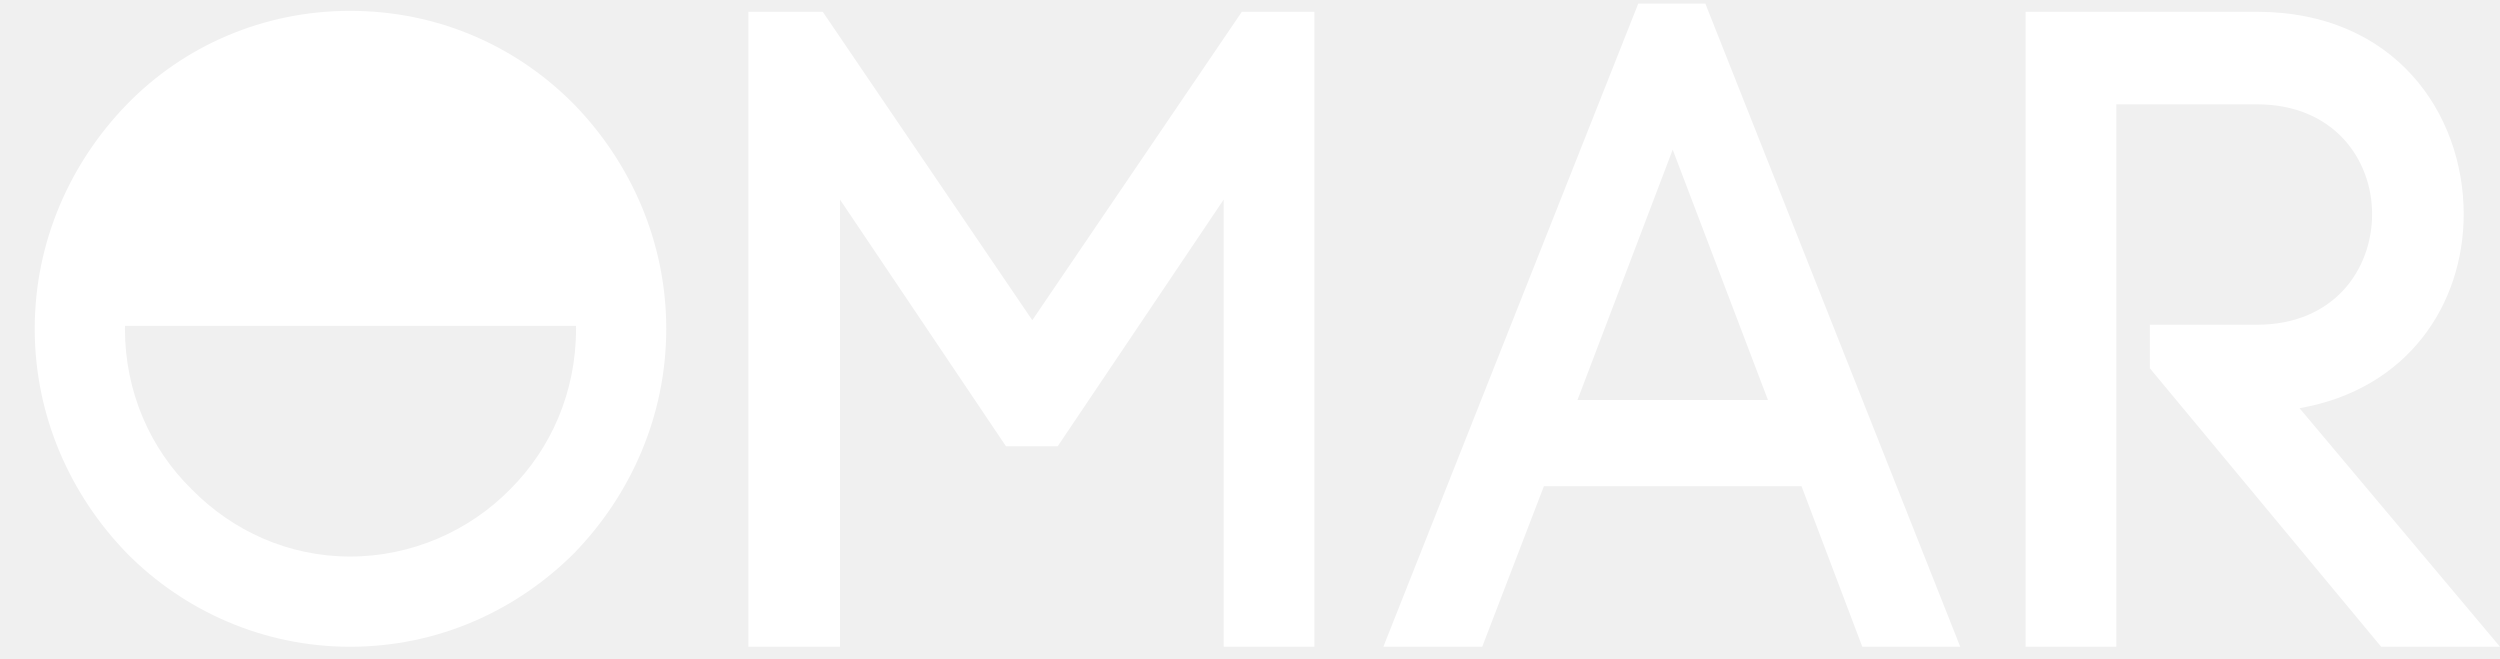
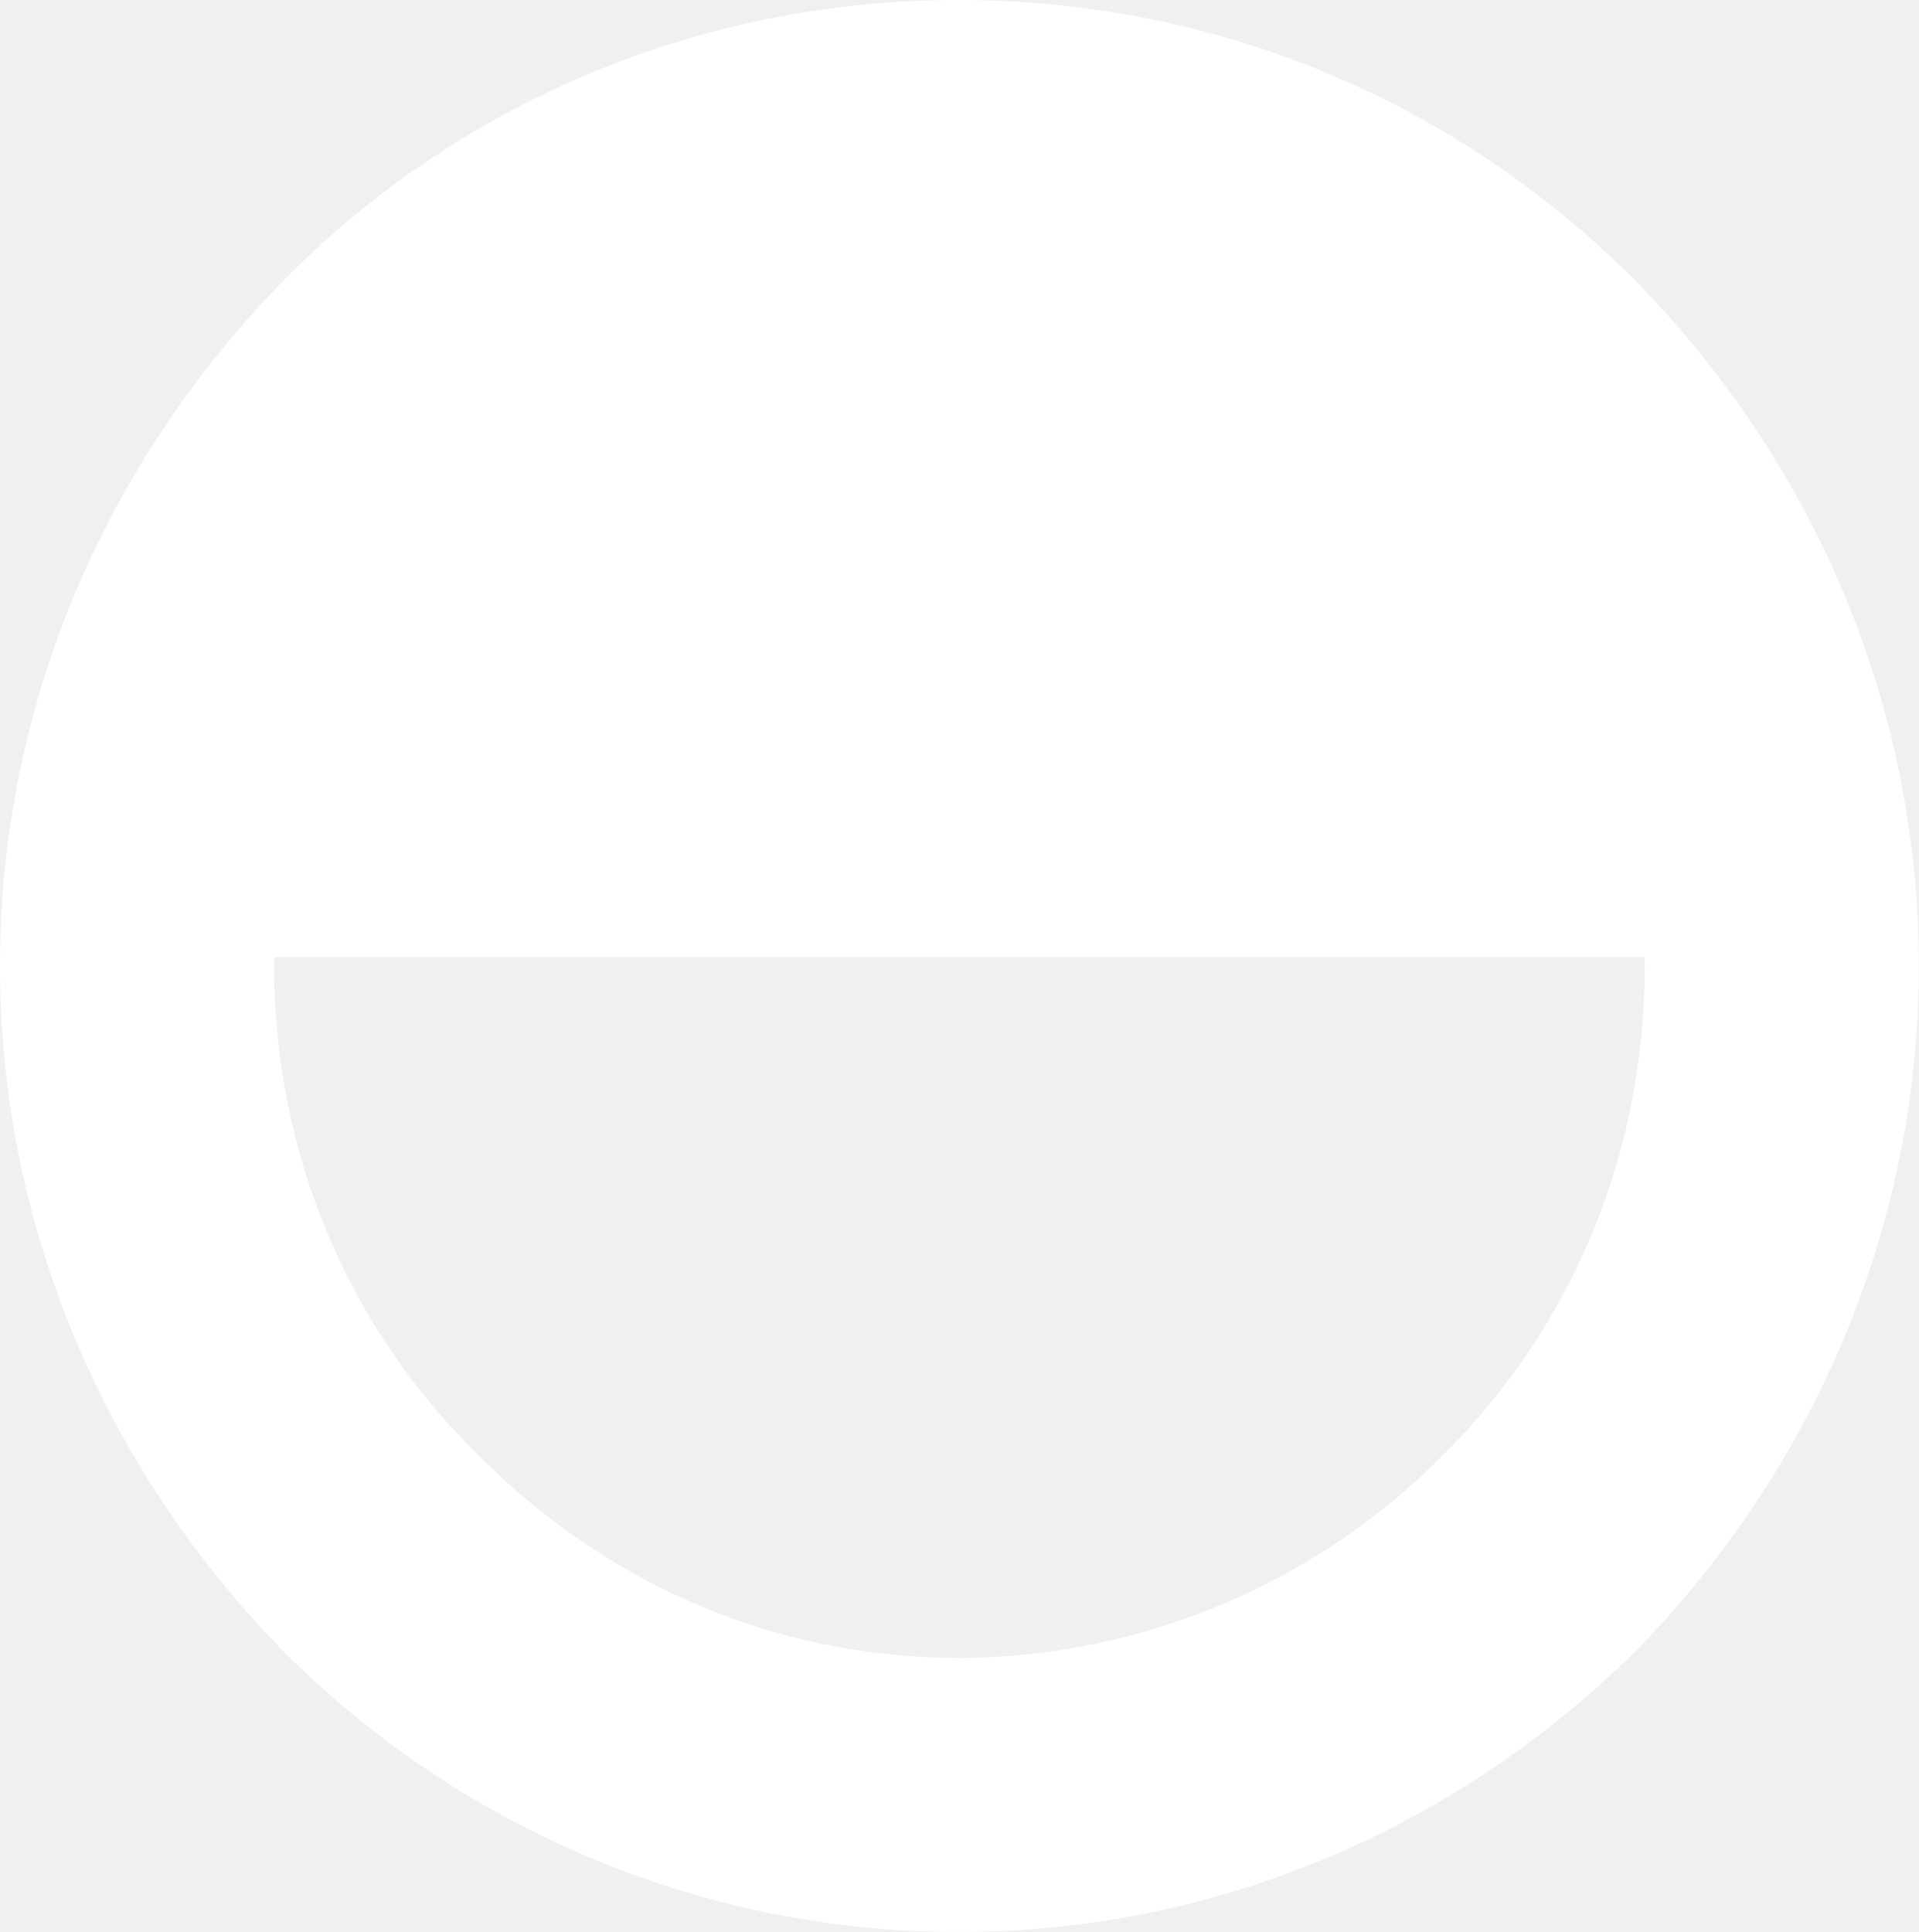
- <svg xmlns="http://www.w3.org/2000/svg" version="1.1" id="Layer_1" x="0px" y="0px" width="413.395px" height="108.896px" viewBox="0 0 413.395 108.896" enable-background="new 0 0 413.395 108.896" xml:space="preserve">
-   <path fill="#FFFFFF" d="M138.899,106.946H123.75V1.95h12.299l34.649,50.998L205.346,1.95h12v104.996h-15V32.999l-27.449,40.798  h-8.55l-27.449-40.798L138.899,106.946L138.899,106.946z" />
-   <path fill="#FFFFFF" d="M297.895,80.397h-42.598l-10.199,26.549h-16.35L270.896,0.6h11.1l42.146,106.346h-16.197L297.895,80.397z   M260.848,66.147h31.498l-15.75-41.398L260.848,66.147z" />
-   <path fill="#FFFFFF" d="M355.496,53.698h17.699c12.75,0,19.051-9.149,19.051-18.299c0-9-6.301-18.149-19.051-18.149h-23.248v89.696  h-15V1.95h38.248c22.799,0,34.197,16.799,34.197,33.449c0,14.849-9.148,28.949-27.146,32.099l33.146,39.448h-19.648l-38.248-46.048  V53.698L355.496,53.698z" />
-   <path fill="#FFFFFF" d="M110.17,54.37c0-14.483-5.937-27.52-15.207-37.078C85.404,7.587,72.367,1.793,57.884,1.793  c-14.34,0-27.519,5.794-36.935,15.499C11.679,26.849,5.741,39.885,5.741,54.37c0,14.482,5.938,27.519,15.208,37.08  c9.414,9.558,22.594,15.497,36.934,15.497c14.484,0,27.519-5.939,37.078-15.496C104.232,81.889,110.17,68.854,110.17,54.37z   M20.659,54.371c0-0.162,0.012-0.319,0.013-0.481h74.57c0.002,0.16,0.011,0.318,0.011,0.481c0,10.571-4.201,19.842-10.863,26.505  c-6.809,6.951-16.366,11.153-26.506,11.153c-10.139,0-19.41-4.2-26.217-11.153C24.86,74.213,20.659,64.798,20.659,54.371z" />
+ <svg xmlns="http://www.w3.org/2000/svg" version="1.1" id="Layer_1" x="0px" y="0px" width="104.429px" height="105.154px" viewBox="5.741 1.793 104.429 105.154" enable-background="new 5.741 1.793 104.429 105.154" xml:space="preserve">
+   <path fill="#FFFFFF" d="M110.17,54.37c0-14.482-5.937-27.52-15.207-37.078C85.404,7.587,72.367,1.793,57.884,1.793  c-14.34,0-27.519,5.794-36.935,15.499C11.679,26.849,5.741,39.885,5.741,54.37c0,14.482,5.938,27.52,15.208,37.08  c9.414,9.558,22.594,15.497,36.934,15.497c14.484,0,27.519-5.939,37.078-15.496C104.232,81.889,110.17,68.854,110.17,54.37z   M20.659,54.371c0-0.162,0.012-0.319,0.013-0.48h74.57c0.002,0.159,0.011,0.317,0.011,0.48c0,10.571-4.201,19.842-10.863,26.505  c-6.809,6.951-16.366,11.153-26.506,11.153c-10.139,0-19.41-4.2-26.217-11.153C24.86,74.213,20.659,64.798,20.659,54.371z" />
</svg>
